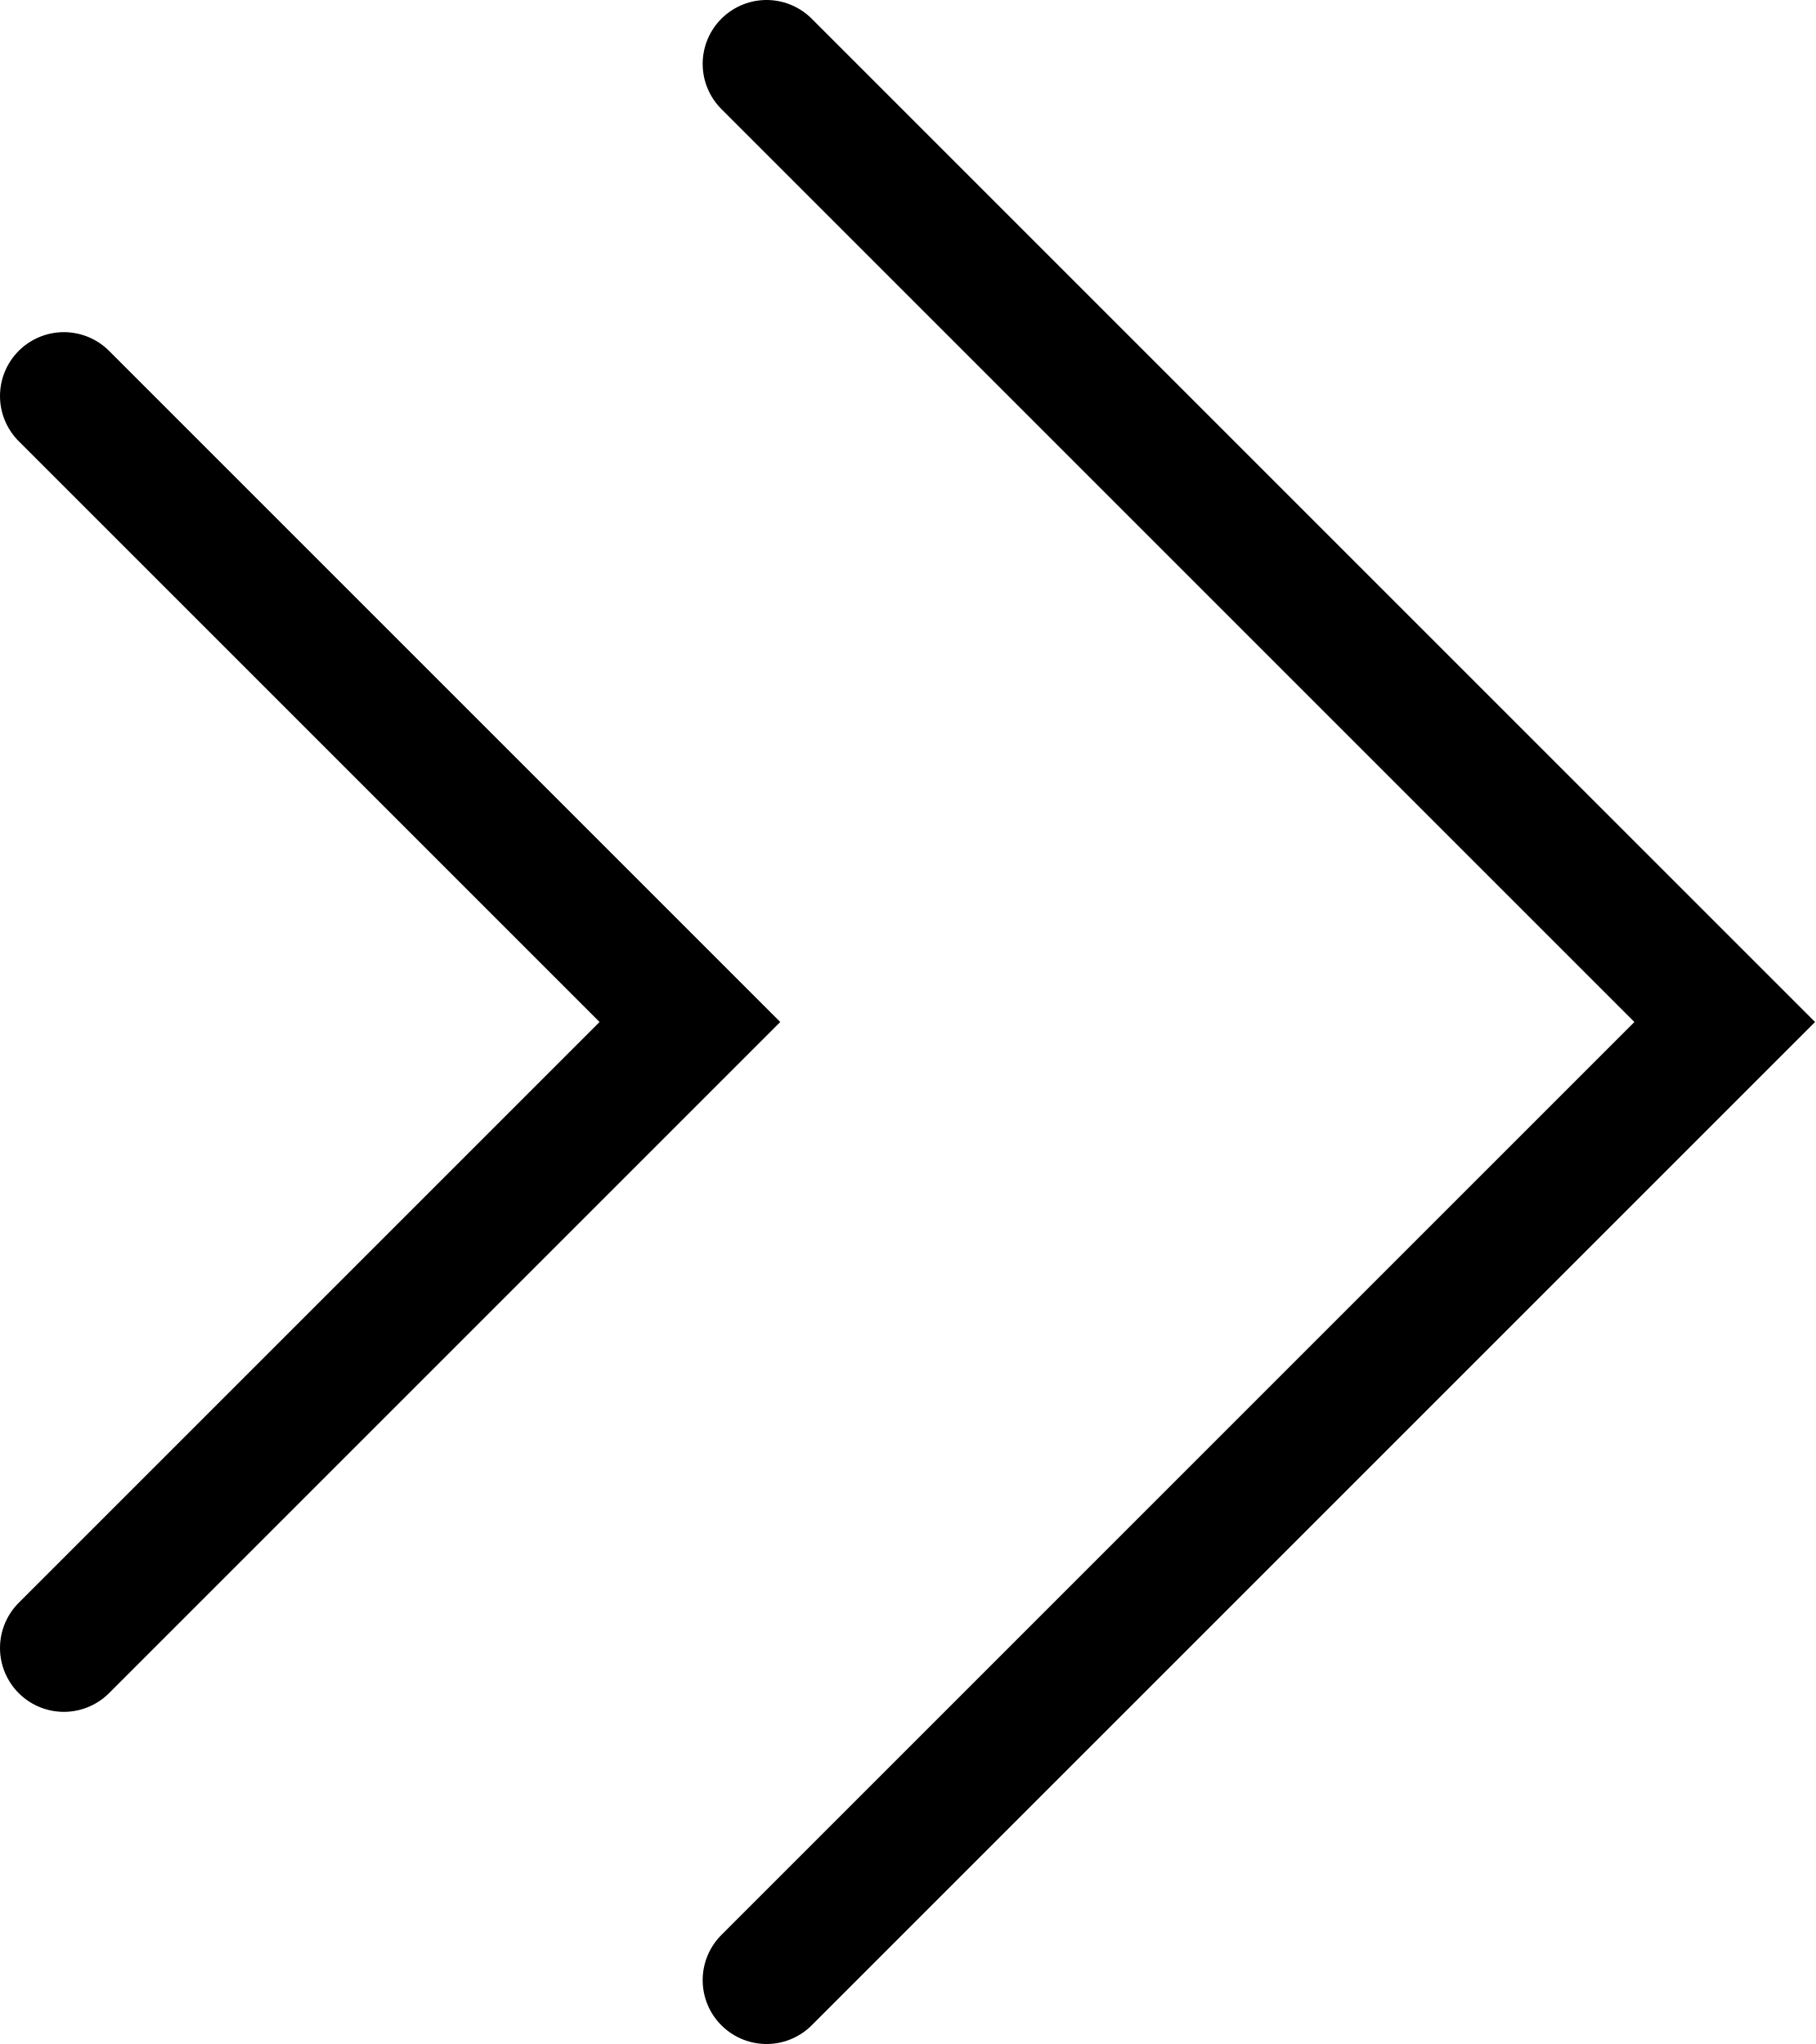
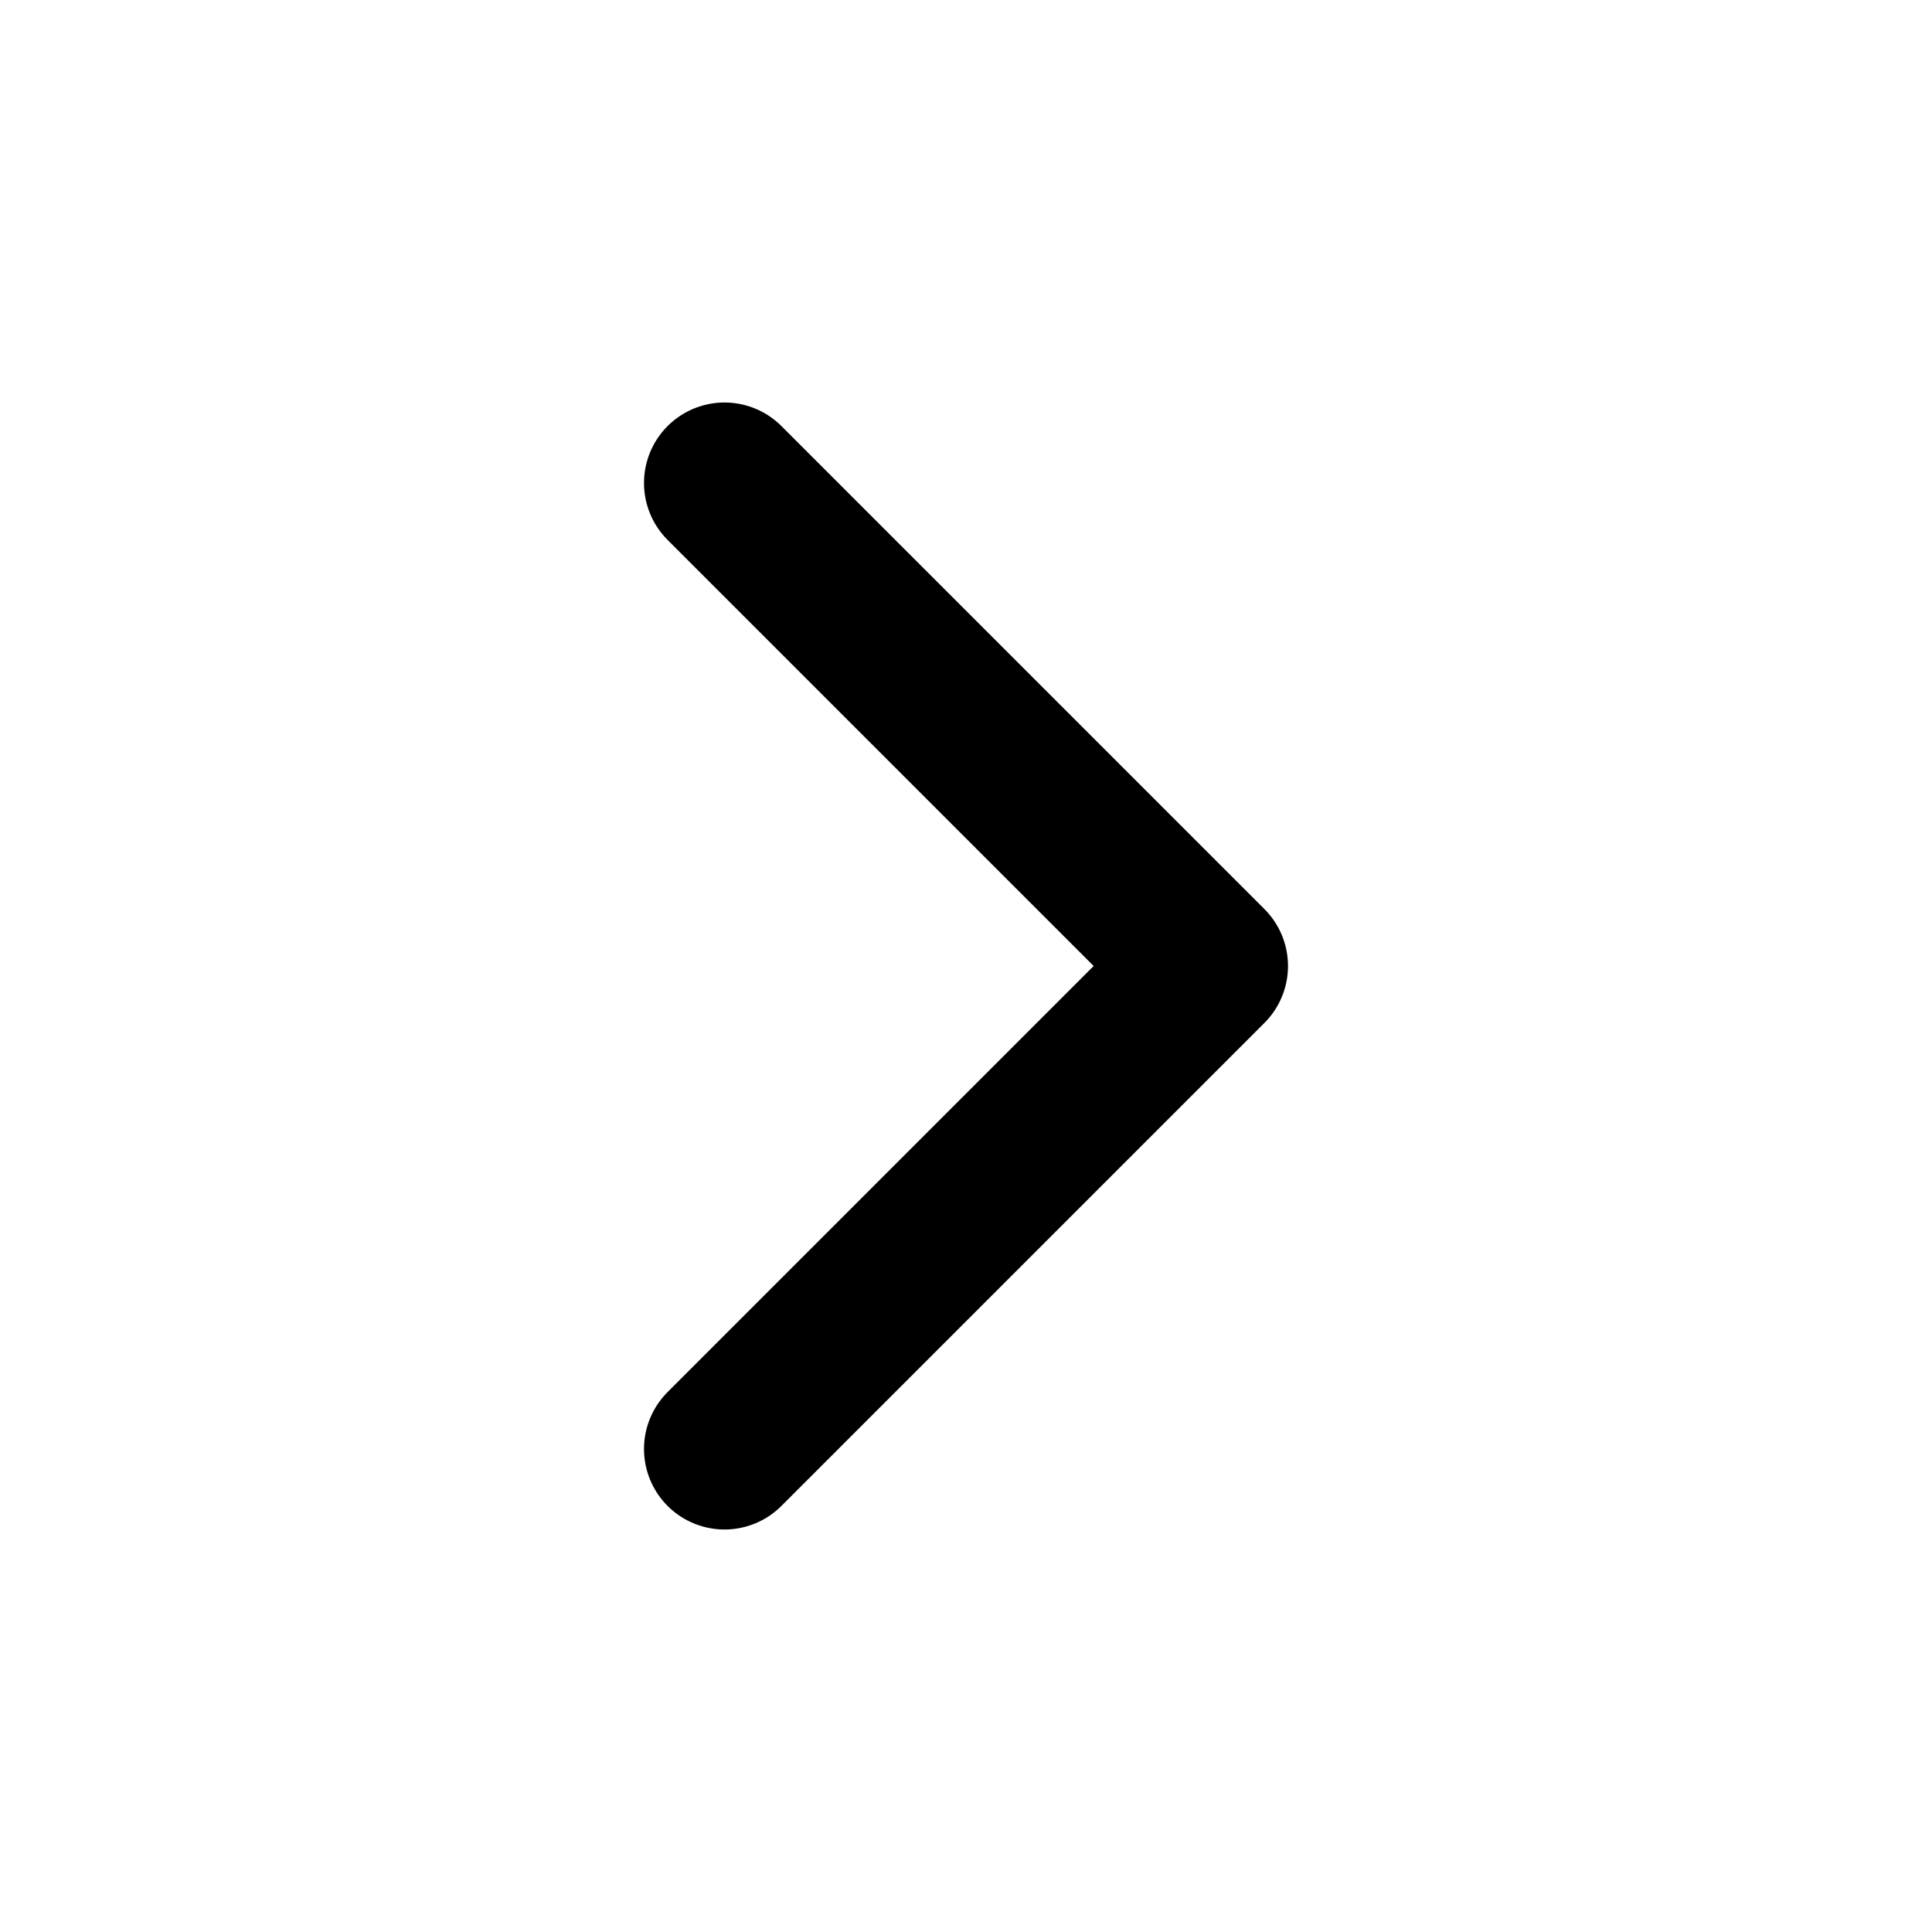
- <svg xmlns="http://www.w3.org/2000/svg" height="16" viewBox="0 0 14.21 16">
-   <path d="m6,.5l7.5,7.5-7.5,7.5" fill="none" stroke="currentColor" stroke-linecap="round" stroke-width="1" vector-effect="non-scaling-stroke" />
-   <path d="m.5,3.1l4.9,4.9L.5,12.9" fill="none" stroke="currentColor" stroke-linecap="round" stroke-width="1" vector-effect="non-scaling-stroke" />
+ <svg xmlns="http://www.w3.org/2000/svg" height="24" viewBox="0 0 24 24" fill="none" stroke="currentColor" stroke-width="2" stroke-linecap="round" stroke-linejoin="round">
+   <path d="m9 18 6-6-6-6" />
</svg>
